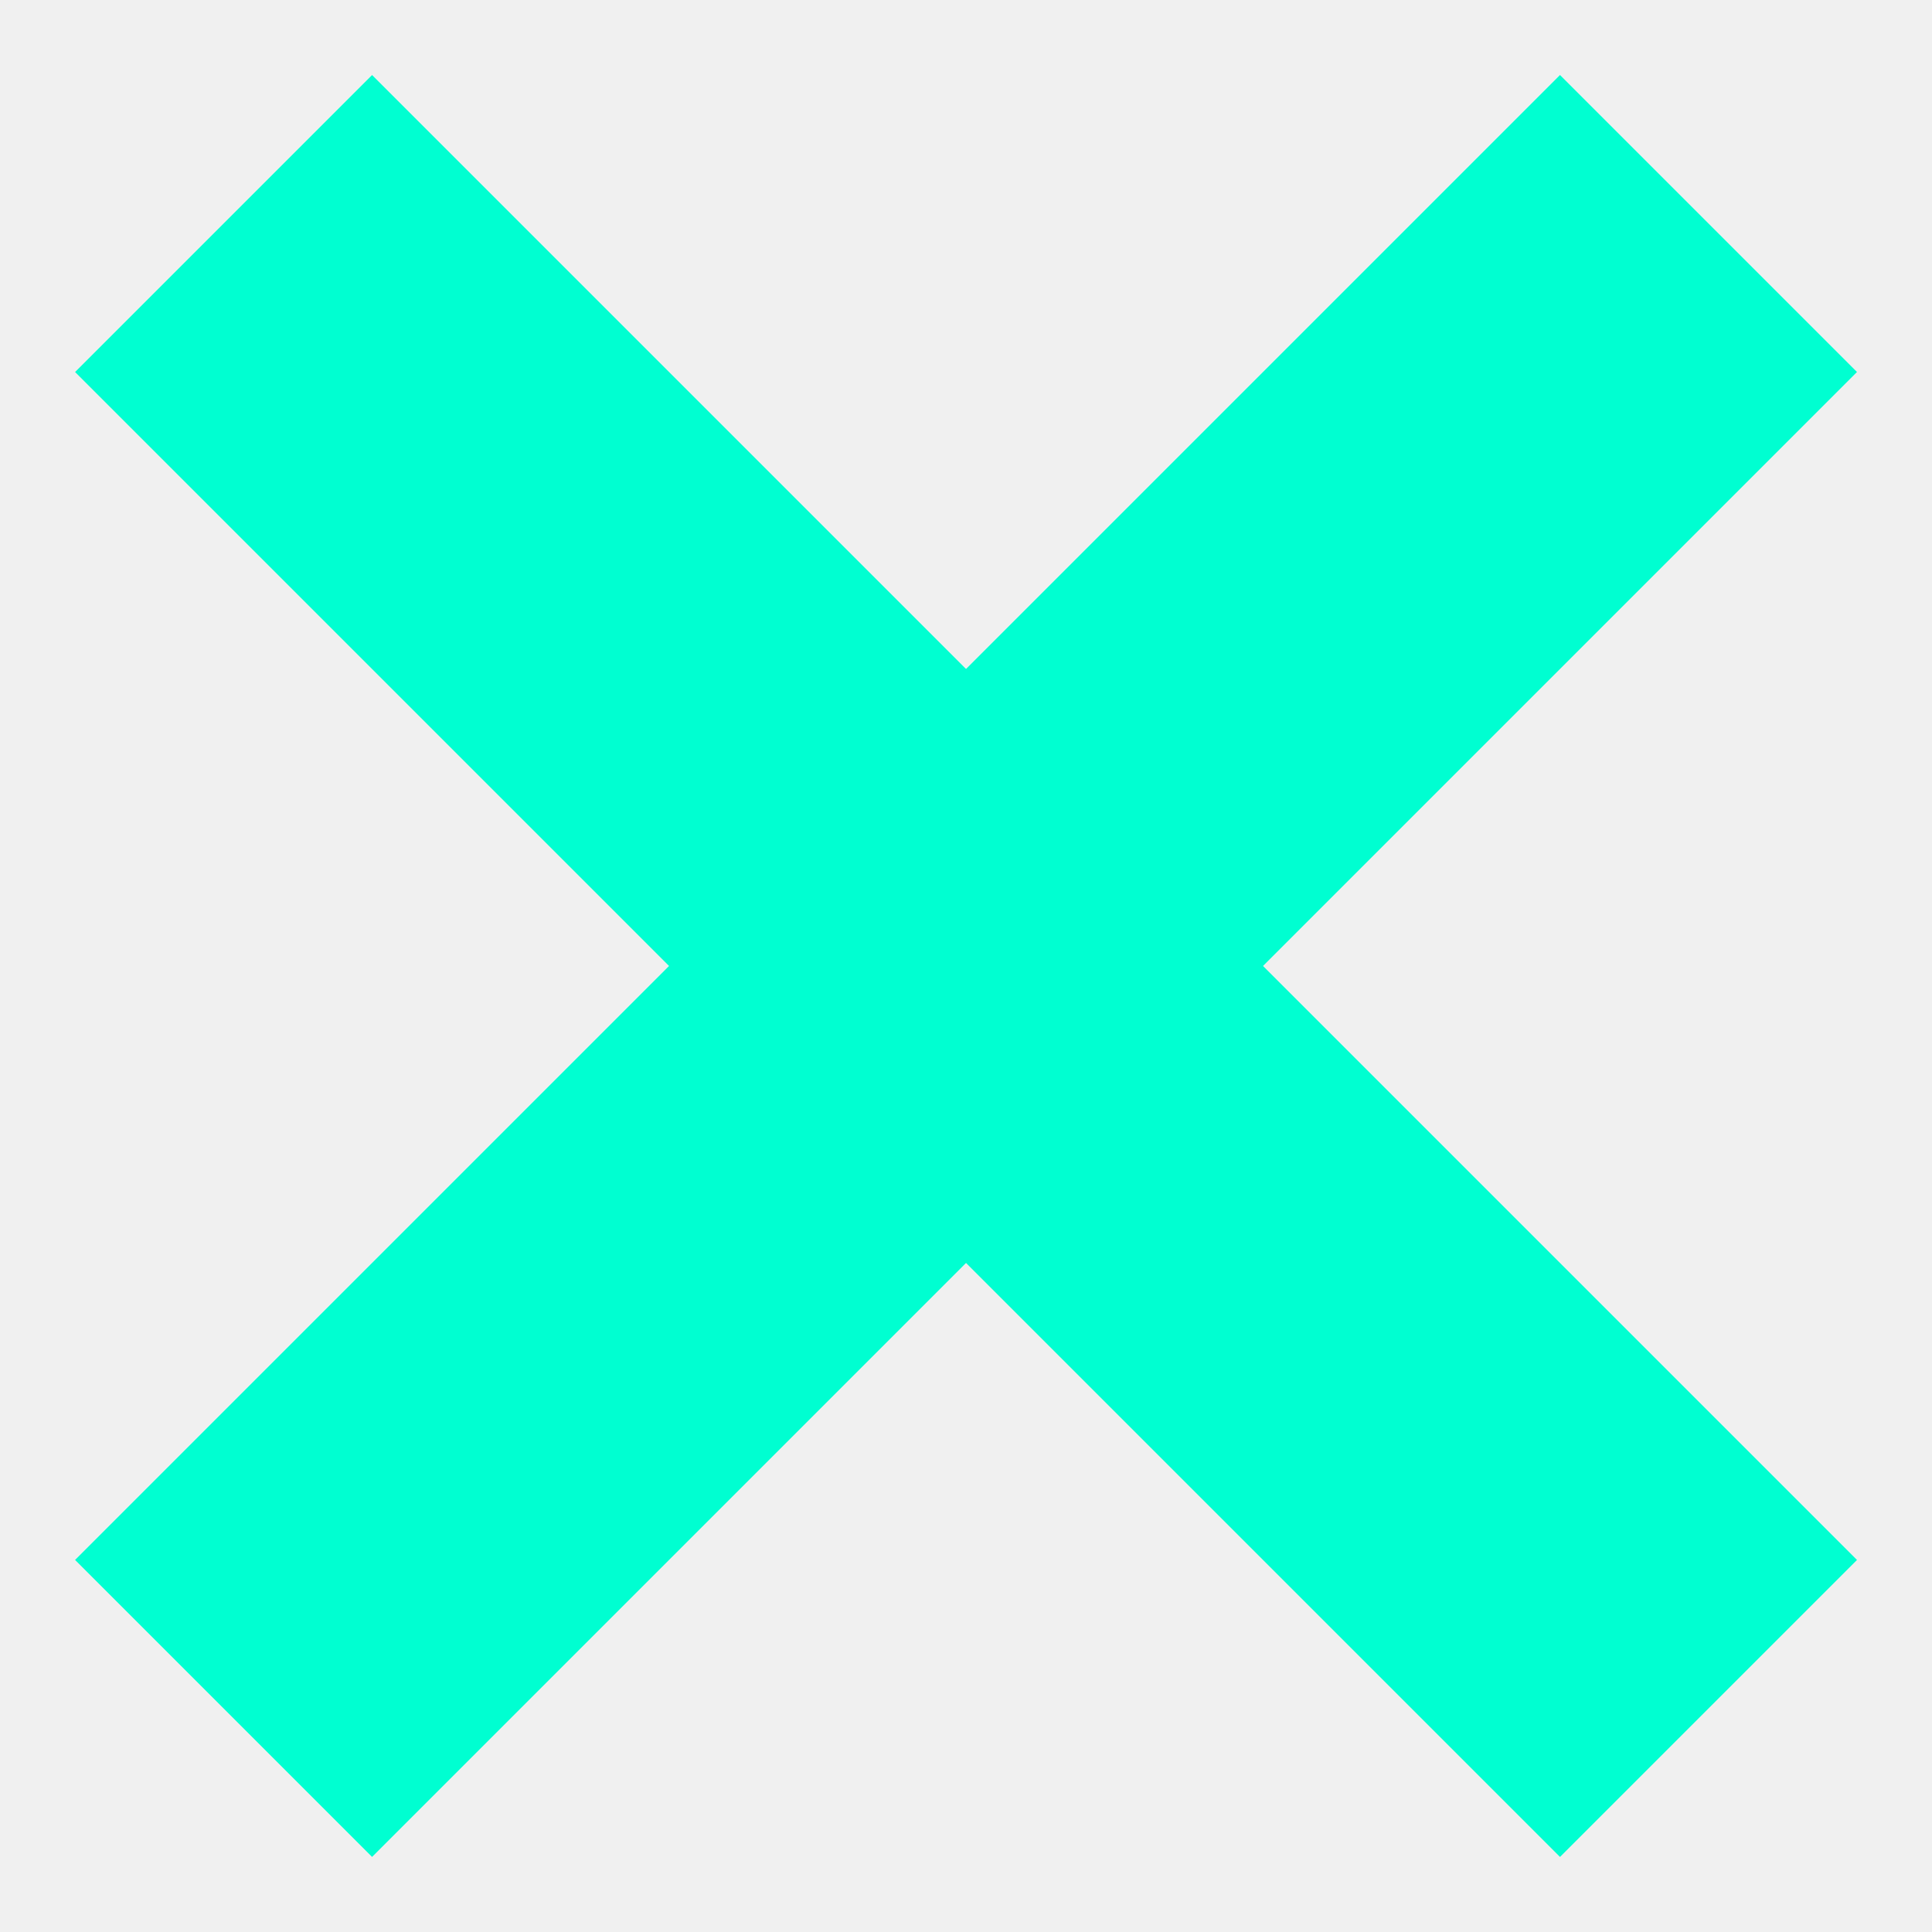
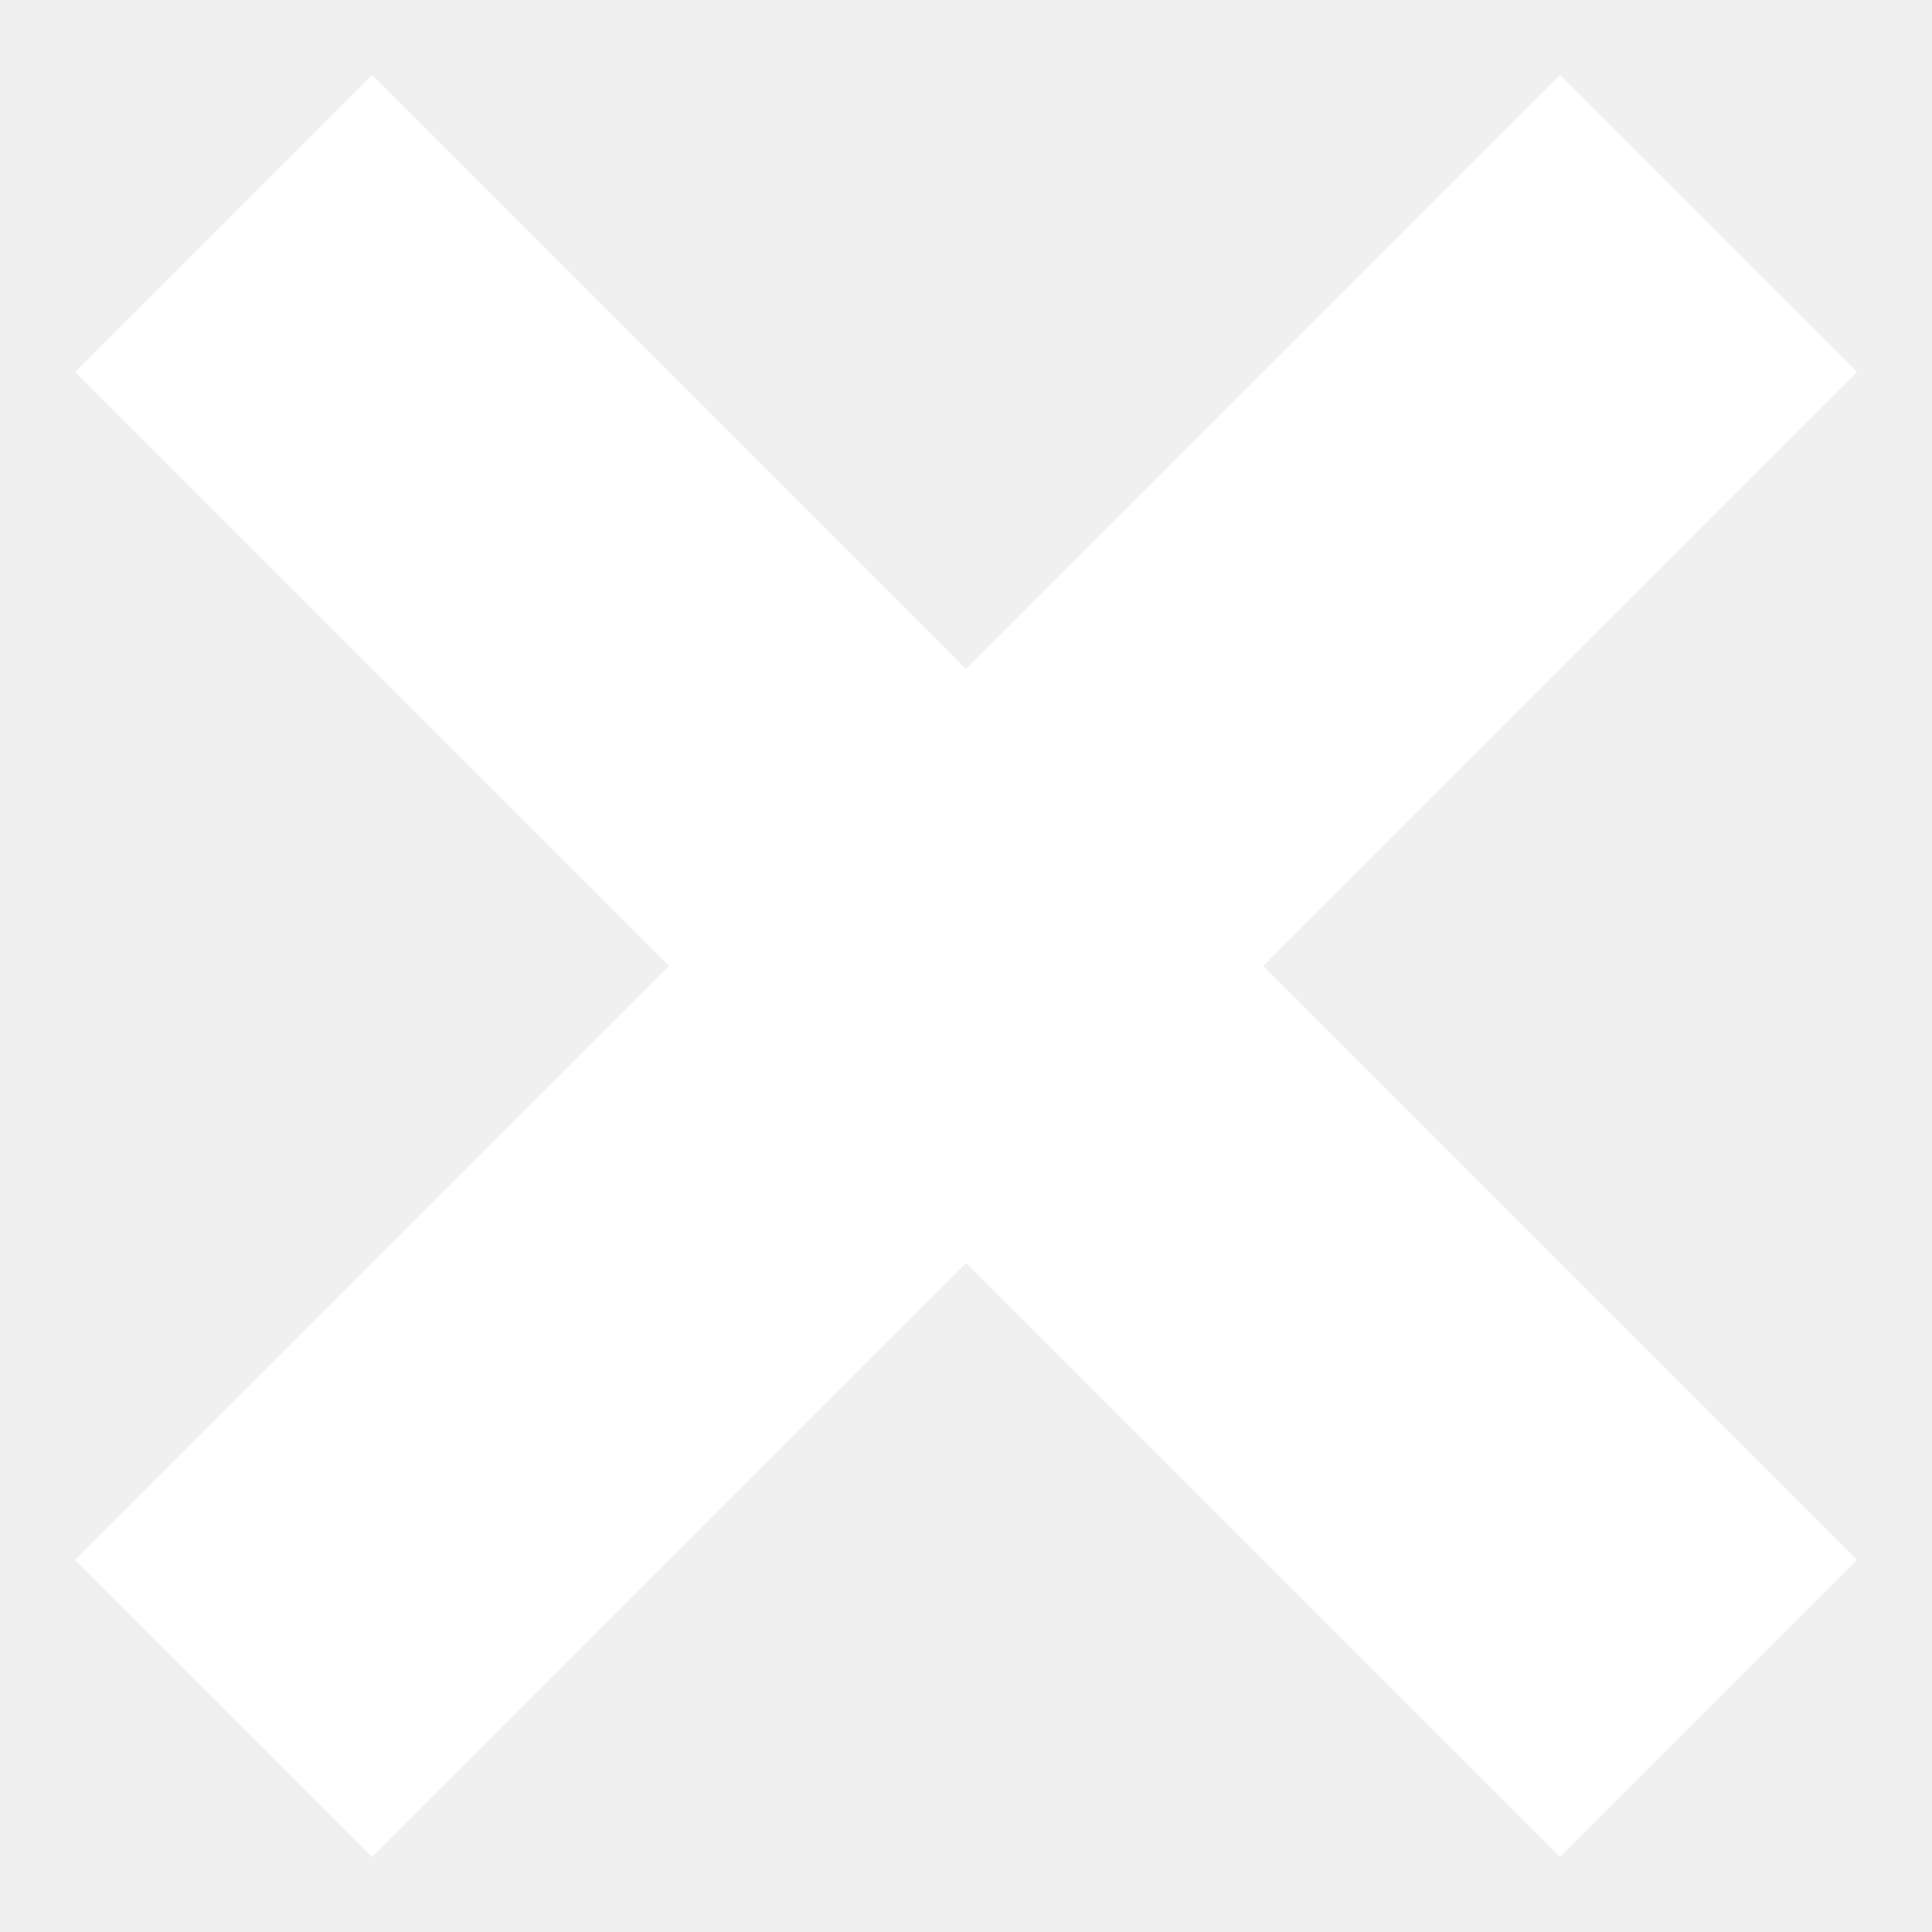
<svg xmlns="http://www.w3.org/2000/svg" width="23" height="23" viewBox="0 0 23 23" fill="none">
-   <rect x="18.571" y="0.893" width="5" height="25" transform="rotate(45 18.5713 0.893433)" fill="#00FFD1" />
-   <rect x="0.894" y="4.429" width="5" height="25" transform="rotate(-45 0.893555 4.42896)" fill="#00FFD1" />
+   <rect x="18.571" y="0.893" width="5" height="25" transform="rotate(45 18.5713 0.893433)" fill="#FFFFFF" />
+   <rect x="0.894" y="4.429" width="5" height="25" transform="rotate(-45 0.893555 4.42896)" fill="#FFFFFF" />
</svg>
